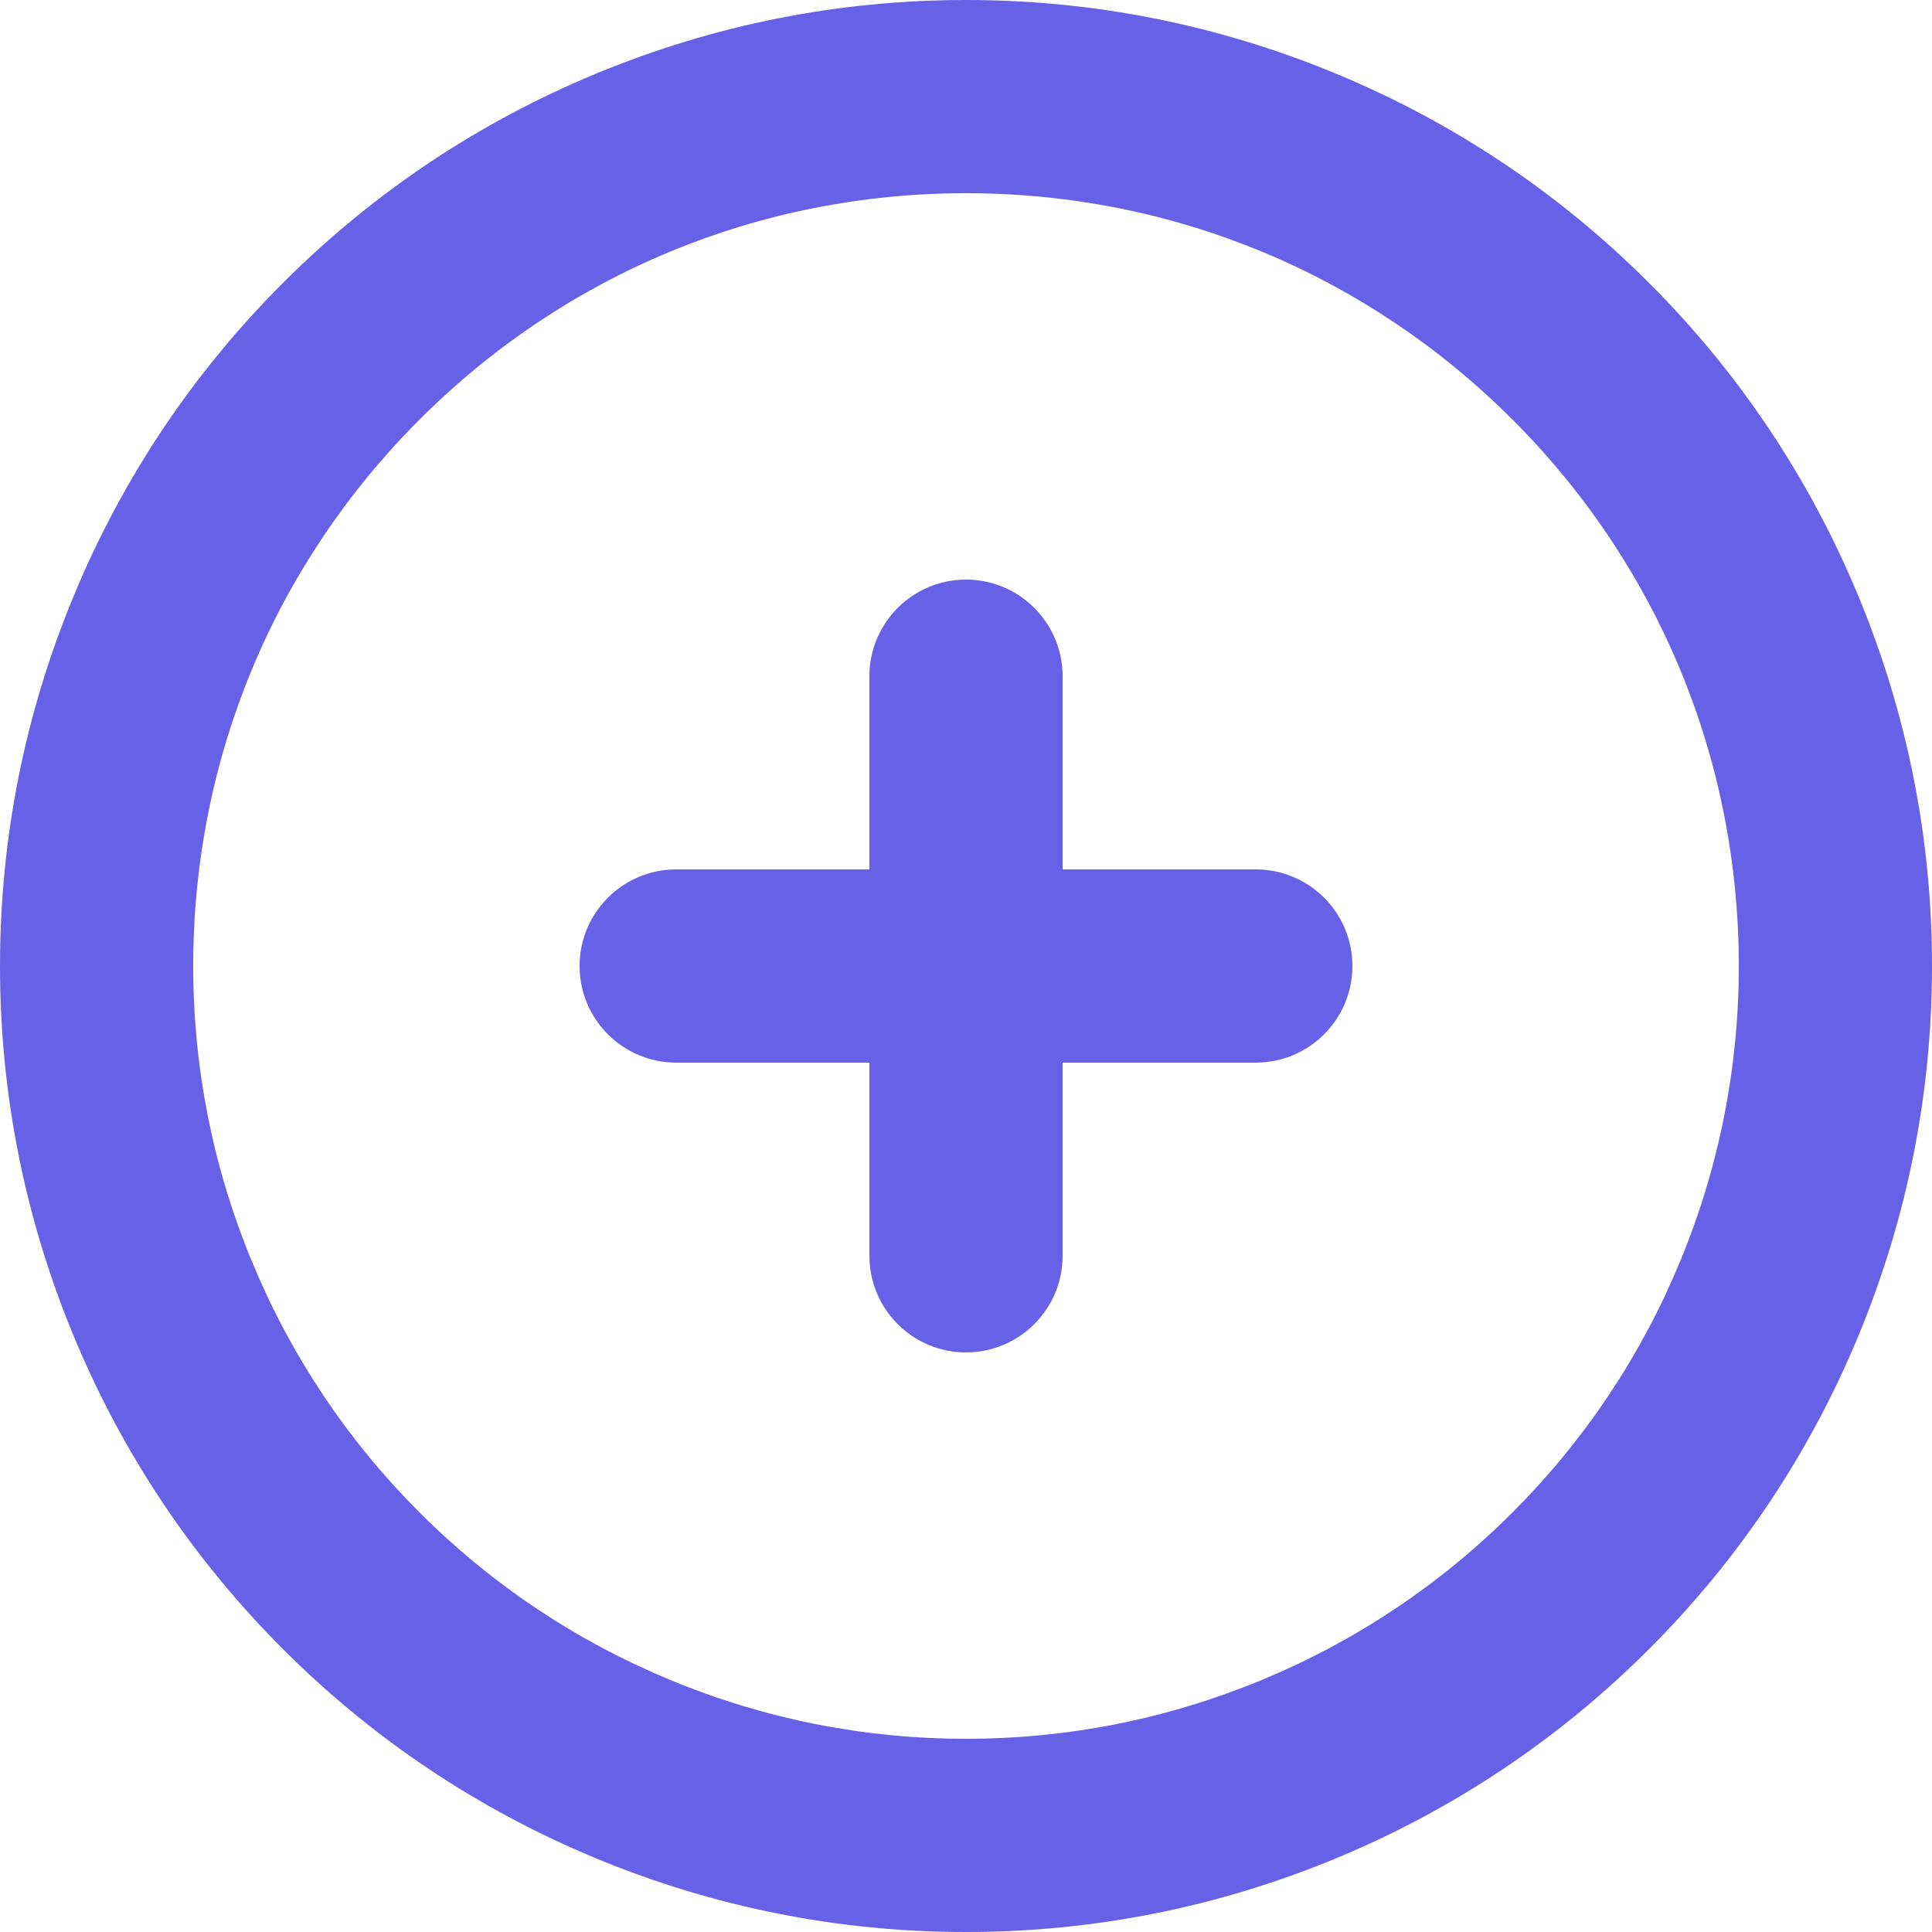
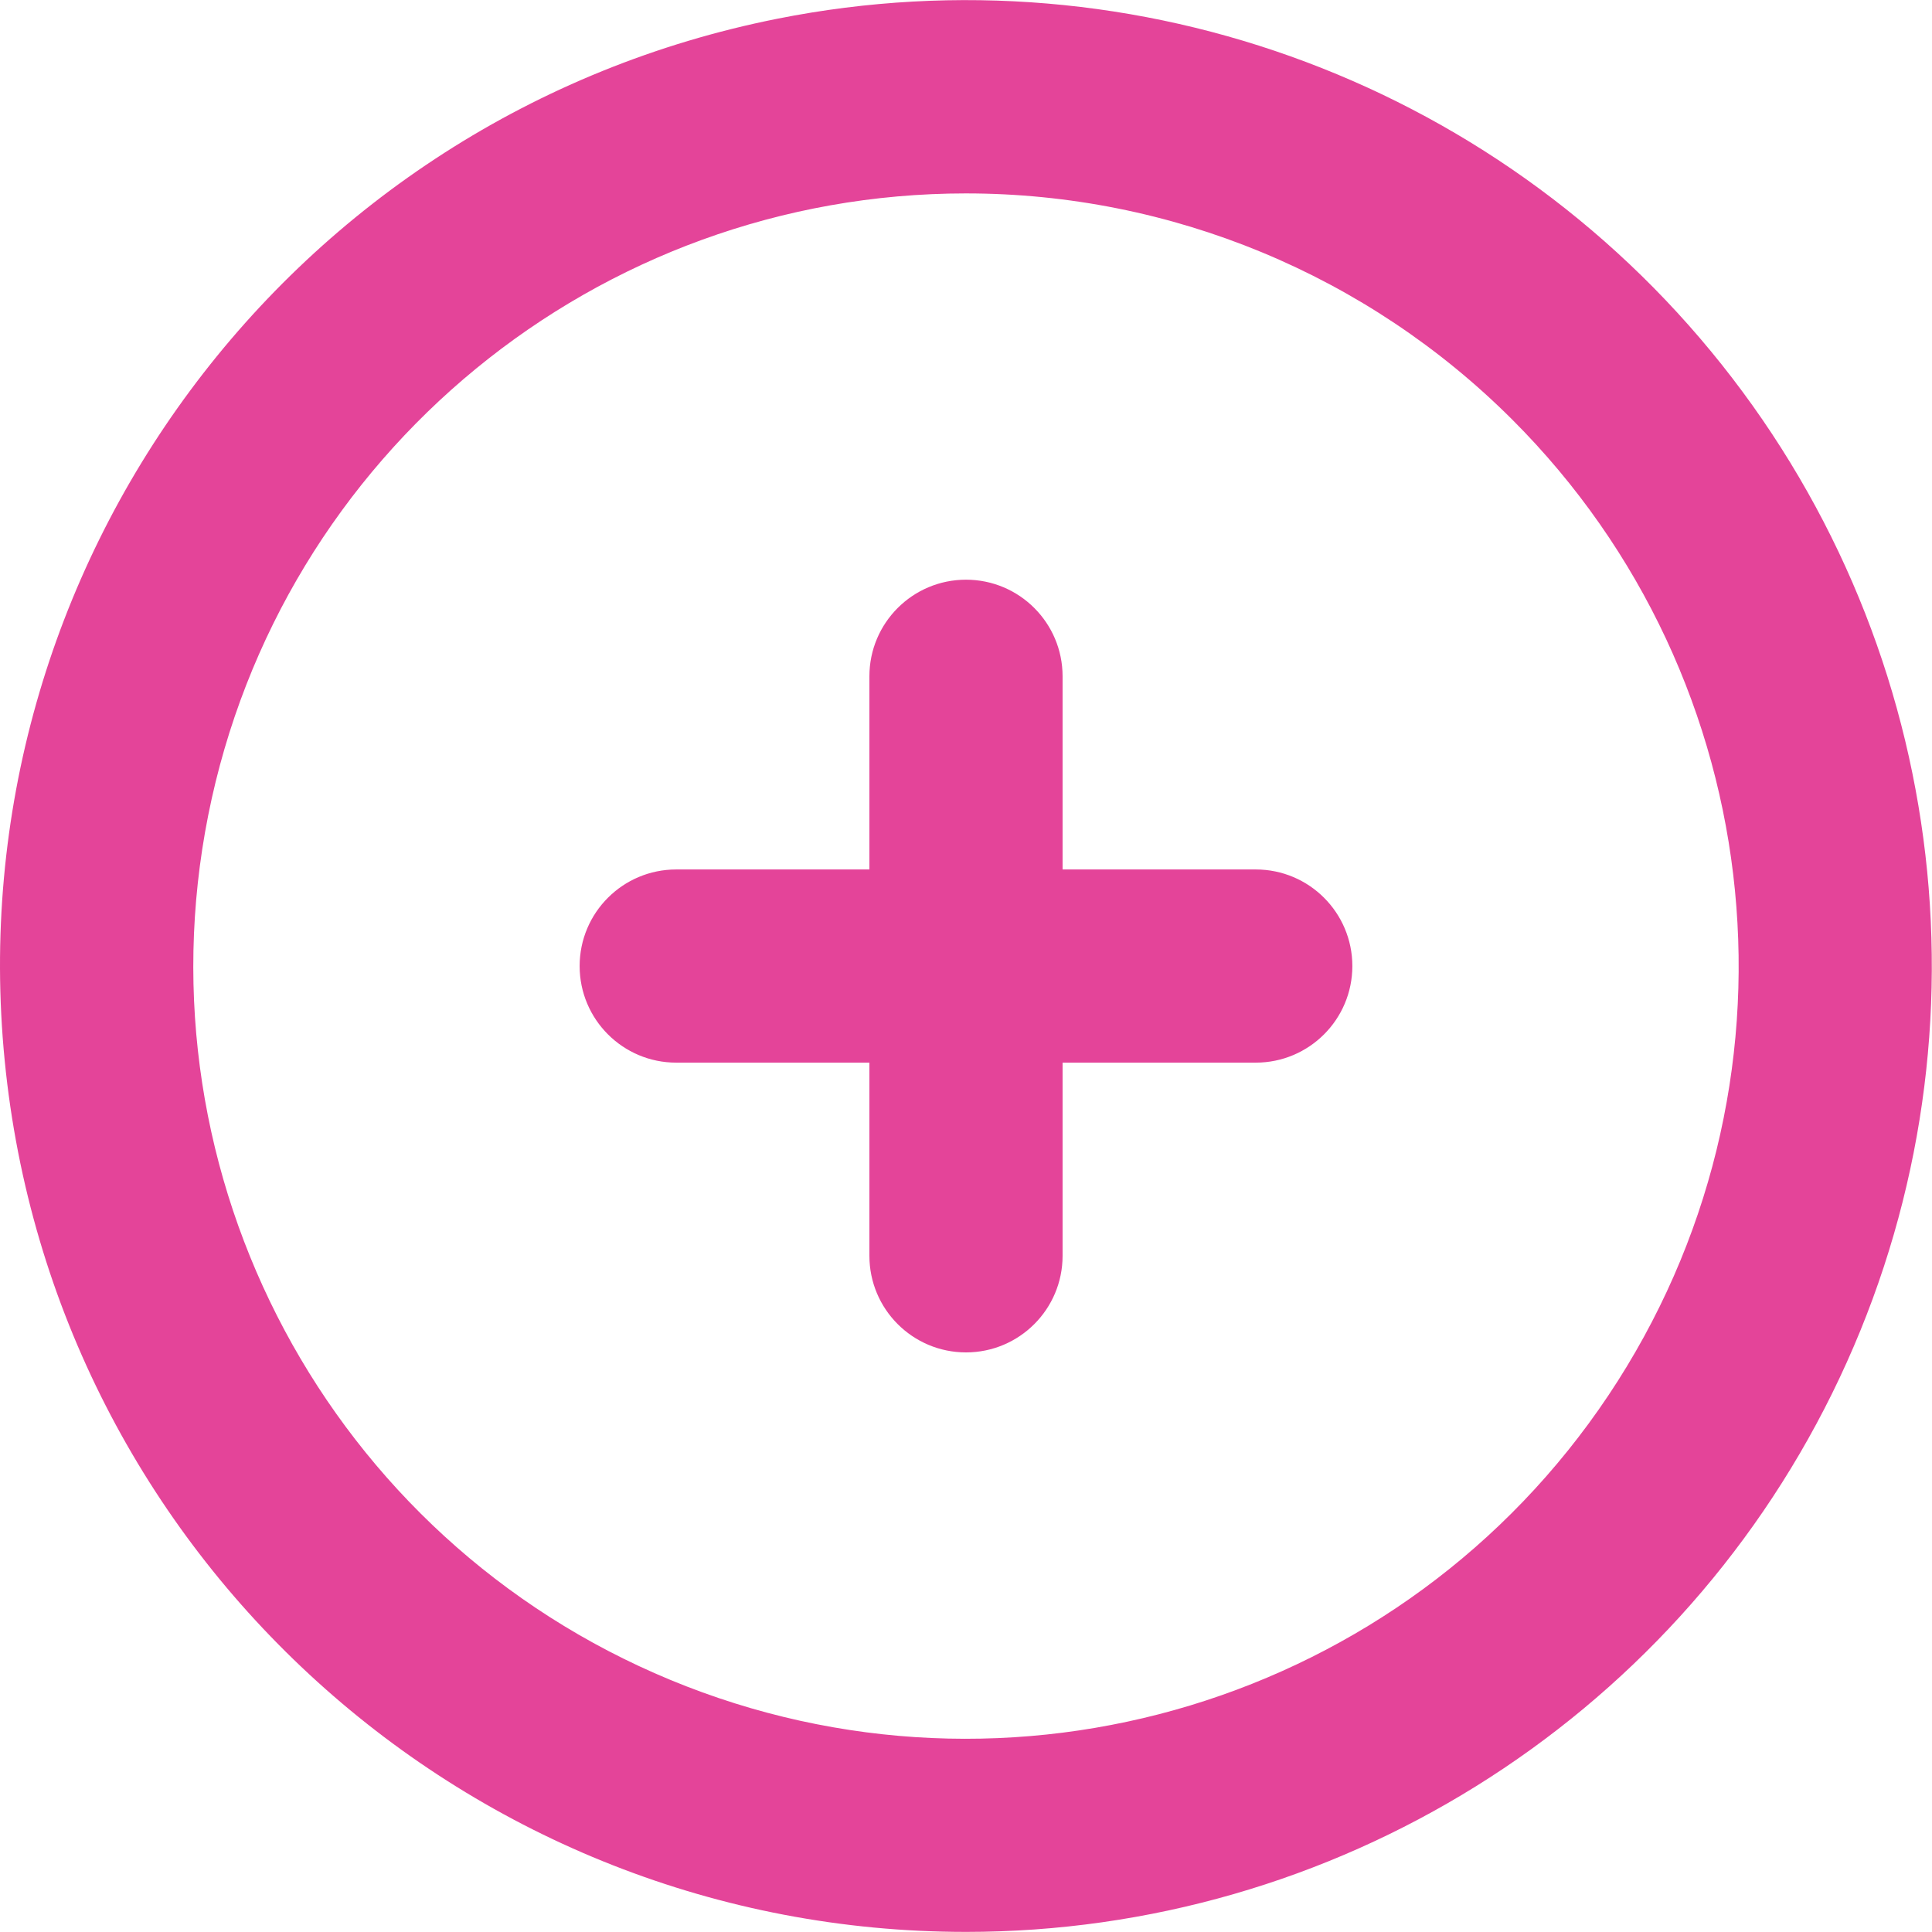
- <svg xmlns="http://www.w3.org/2000/svg" version="1.1" width="512" height="512" x="0" y="0" viewBox="0 0 527.972 527.972" style="enable-background:new 0 0 512 512" xml:space="preserve" class="">
-   <g>
-     <g>
-       <g>
-         <path d="m263.986 527.972c-34.845 0-68.833-6.762-101.024-20.096-32.19-13.334-61.005-32.587-85.642-57.223-24.638-24.639-43.891-53.453-57.226-85.643-13.333-32.191-20.094-66.182-20.094-101.024 0-34.843 6.761-68.832 20.094-101.024 13.334-32.19 32.588-61.005 57.225-85.643s53.453-43.891 85.643-57.225c32.192-13.333 66.181-20.094 101.024-20.094 34.842 0 68.83 6.761 101.022 20.094 32.191 13.334 61.006 32.588 85.644 57.225 24.639 24.638 43.891 53.453 57.225 85.644s20.095 66.179 20.095 101.023c0 34.843-6.762 68.833-20.096 101.024-13.334 32.189-32.587 61.004-57.222 85.642-24.64 24.638-53.455 43.89-85.644 57.224-32.191 13.334-66.181 20.096-101.024 20.096zm0-475.174c-56.411 0-109.445 21.967-149.333 61.855s-61.855 92.922-61.855 149.333c0 27.874 5.408 55.066 16.076 80.82 10.666 25.75 26.069 48.803 45.78 68.513 19.71 19.708 42.761 35.111 68.514 45.779 25.752 10.667 52.943 16.075 80.819 16.075s55.066-5.408 80.819-16.075c25.752-10.668 48.804-26.071 68.516-45.78 19.707-19.71 35.11-42.762 45.778-68.514 10.667-25.752 16.075-52.943 16.075-80.818 0-56.411-21.967-109.446-61.854-149.333-39.891-39.888-92.926-61.855-149.335-61.855zm0 316.783c-14.58 0-26.399-11.82-26.399-26.399v-52.796h-52.797c-14.58 0-26.399-11.82-26.399-26.399 0-14.58 11.819-26.399 26.399-26.399h52.797v-52.798c0-14.58 11.819-26.399 26.399-26.399 14.579 0 26.399 11.819 26.399 26.399v52.797h52.796c14.58 0 26.399 11.819 26.399 26.399 0 14.579-11.82 26.399-26.399 26.399h-52.796v52.796c0 14.58-11.82 26.4-26.399 26.4z" fill="#6661e7" data-original="#000000" />
+ <svg xmlns="http://www.w3.org/2000/svg" width="528.064" height="528.037" viewBox="0 0 528.064 528.037">
+   <g id="plus-circle" transform="translate(0.044 0.065)">
+     <g id="Group_2" data-name="Group 2">
+       <g id="Group_1" data-name="Group 1">
+         <path id="Path_1" data-name="Path 1" d="M263.986,527.972A264,264,0,0,1,1.243,289.848c-13.315-135.113,78.041-258.3,211.213-284.8a264,264,0,1,1,51.531,522.925Zm0-475.174a211.184,211.184,0,1,0,149.335,61.855A211.183,211.183,0,0,0,263.986,52.8Zm0,316.783a26.4,26.4,0,0,1-26.4-26.4v-52.8h-52.8a26.4,26.4,0,1,1,0-52.8h52.8v-52.8a26.4,26.4,0,0,1,52.8,0v52.8h52.8a26.4,26.4,0,0,1,0,52.8h-52.8v52.8a26.4,26.4,0,0,1-26.4,26.4Z" fill="#e44499" />
      </g>
    </g>
  </g>
</svg>
